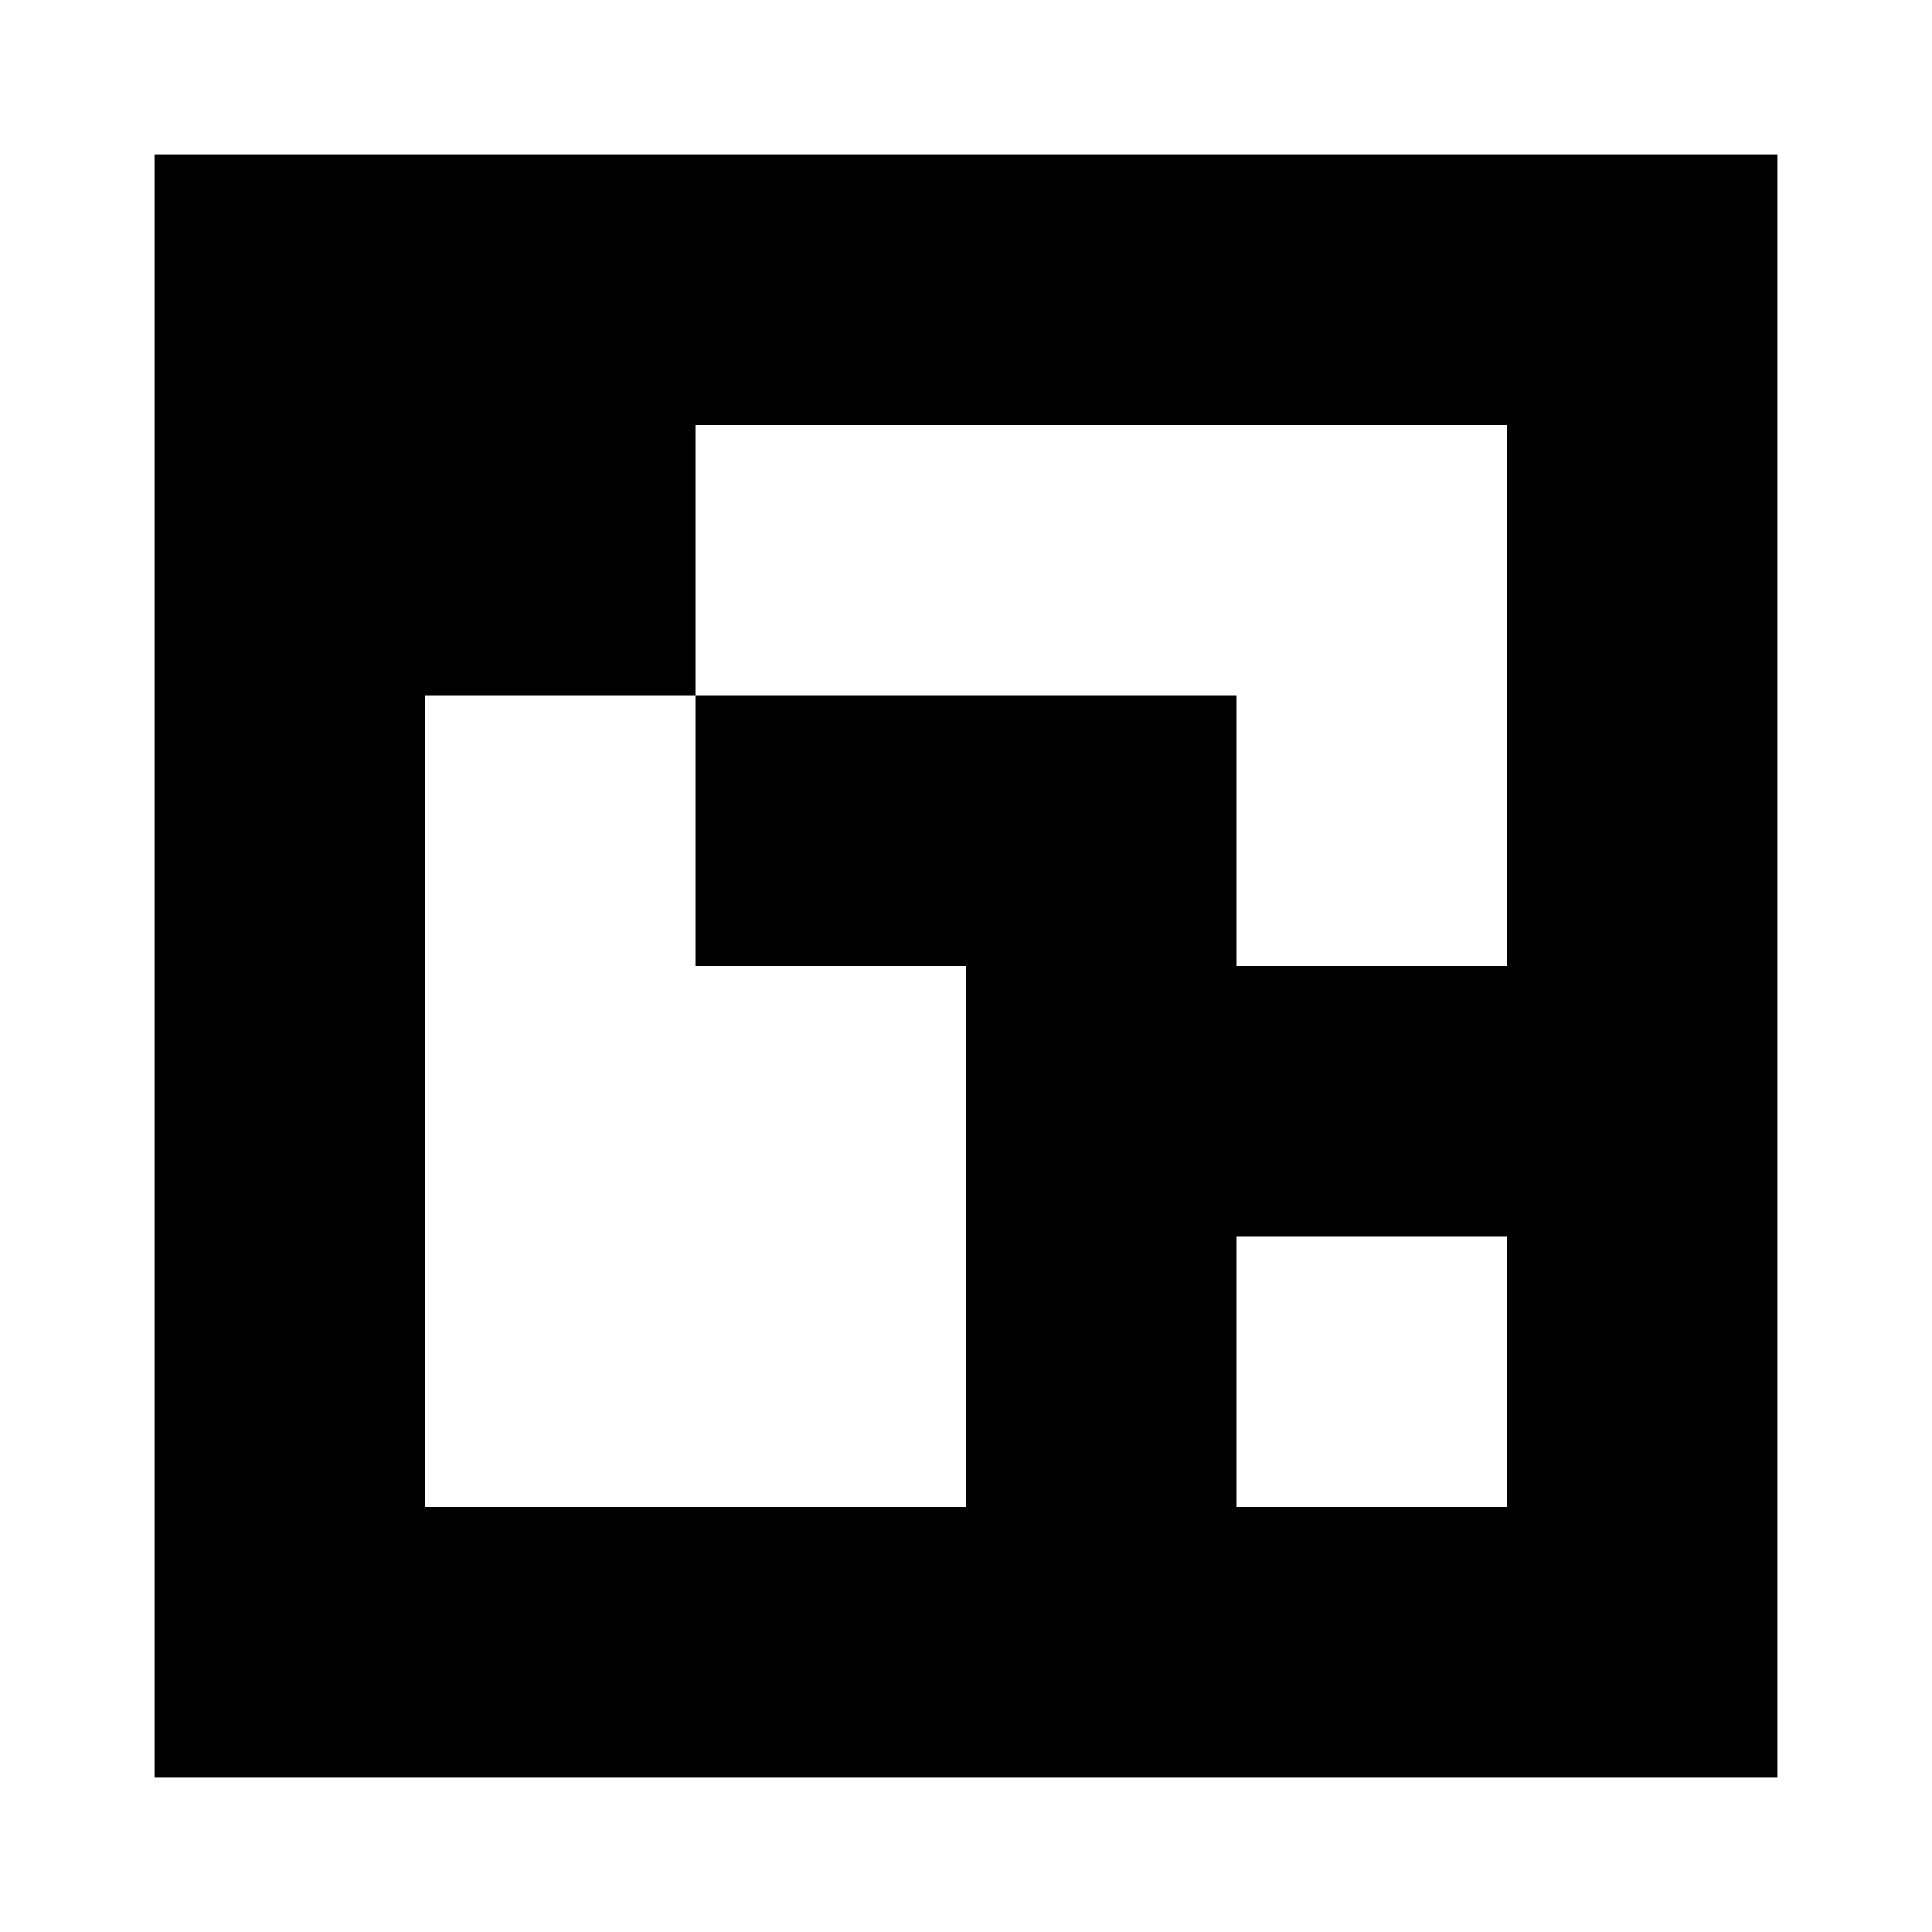
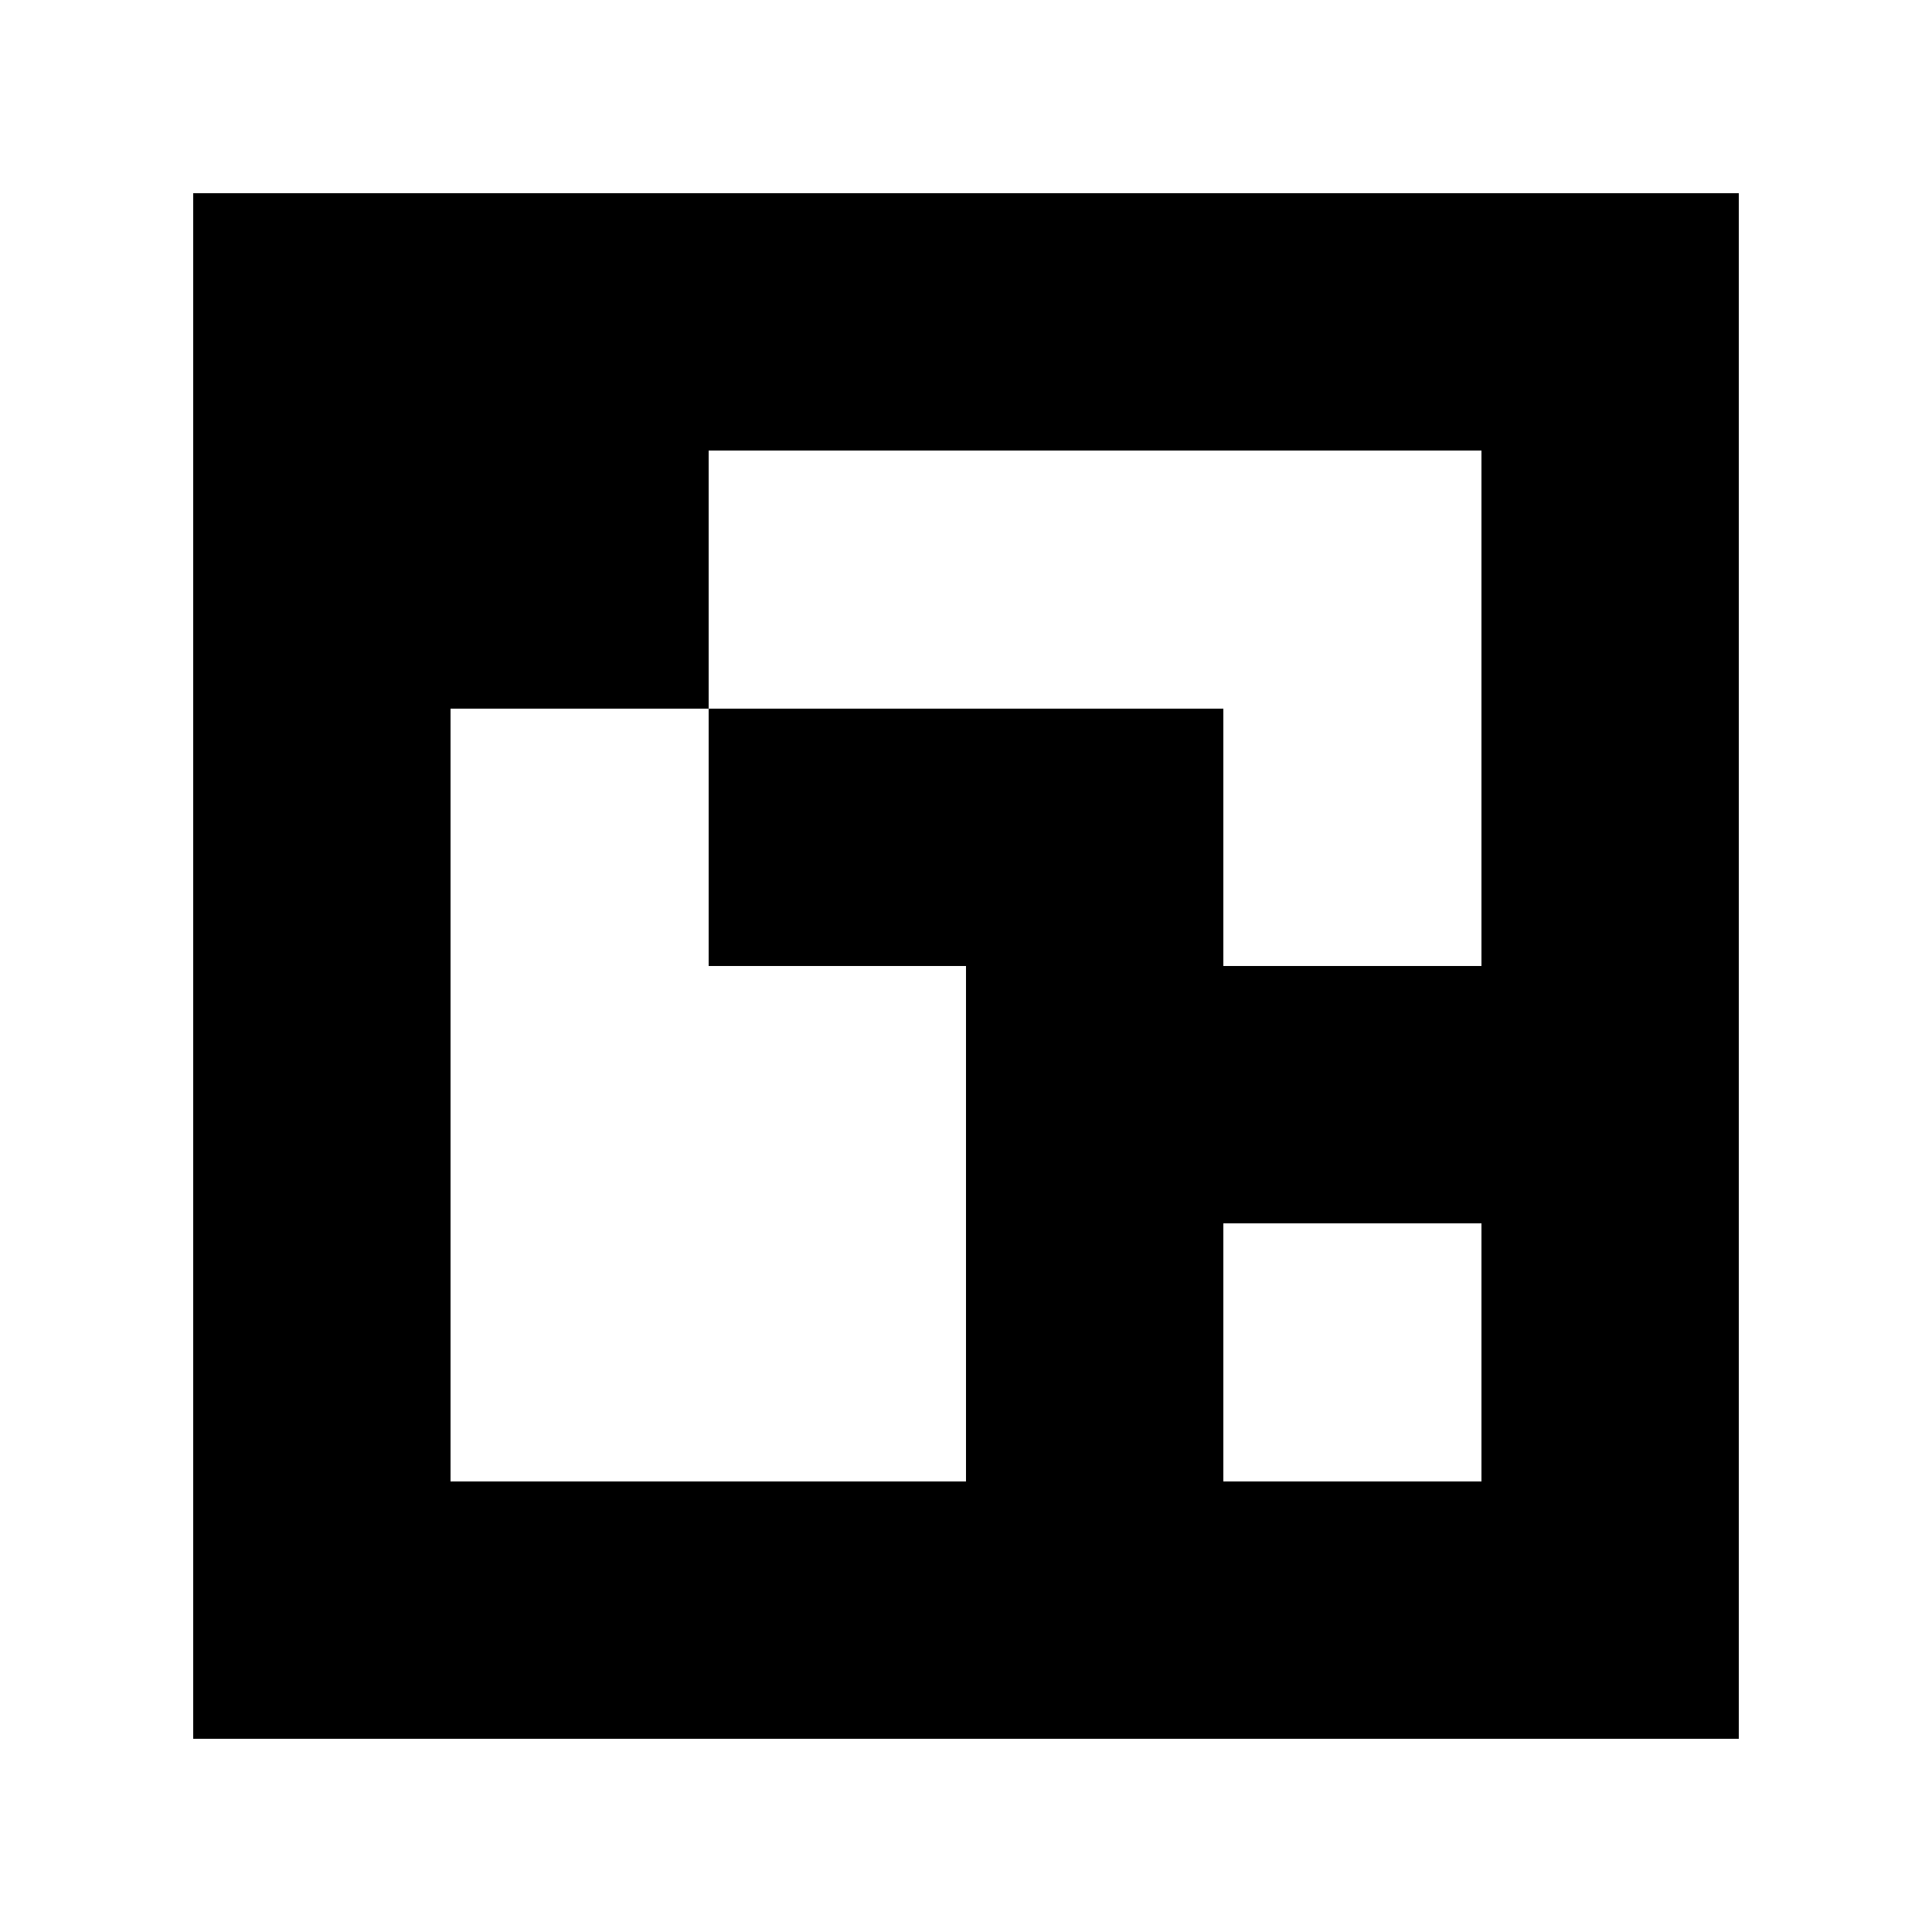
<svg xmlns="http://www.w3.org/2000/svg" viewBox="0 0 30 30" shape-rendering="crispEdges" width="500mm" height="500mm" version="1.1" id="svg32">
  <defs id="defs36" />
  <rect style="fill:#ffffff;stroke:#000000;stroke-width:0.06;stroke-linecap:round;stroke-linejoin:round" id="rect388" width="31.434" height="31.688" x="-0.51" y="-0.68" />
-   <g id="g334" transform="matrix(4.2,0,0,4.2,2.4,2.4)">
+   <g id="g334" transform="matrix(4,0,0,4,3,3)">
    <rect x="0" y="0" width="6" height="6" fill="#000000" id="rect2" />
    <rect width="1.5" height="1" x="2" y="1" fill="#ffffff" id="rect4" />
    <rect width="1.5" height="1" x="3" y="1" fill="#ffffff" id="rect6" />
    <rect width="1" height="1" x="4" y="1" fill="#ffffff" id="rect8" />
    <rect width="1" height="1.5" x="4" y="1" fill="#ffffff" id="rect10" />
    <rect width="1" height="1" x="1" y="2" fill="#ffffff" id="rect12" />
    <rect width="1" height="1.5" x="1" y="2" fill="#ffffff" id="rect14" />
    <rect width="1" height="1" x="4" y="2" fill="#ffffff" id="rect16" />
    <rect width="1.5" height="1" x="1" y="3" fill="#ffffff" id="rect18" />
    <rect width="1" height="1.5" x="1" y="3" fill="#ffffff" id="rect20" />
    <rect width="1" height="1" x="2" y="3" fill="#ffffff" id="rect22" />
    <rect width="1" height="1.5" x="2" y="3" fill="#ffffff" id="rect24" />
    <rect width="1.5" height="1" x="1" y="4" fill="#ffffff" id="rect26" />
    <rect width="1" height="1" x="2" y="4" fill="#ffffff" id="rect28" />
    <rect width="1" height="1" x="4" y="4" fill="#ffffff" id="rect30" />
  </g>
</svg>
